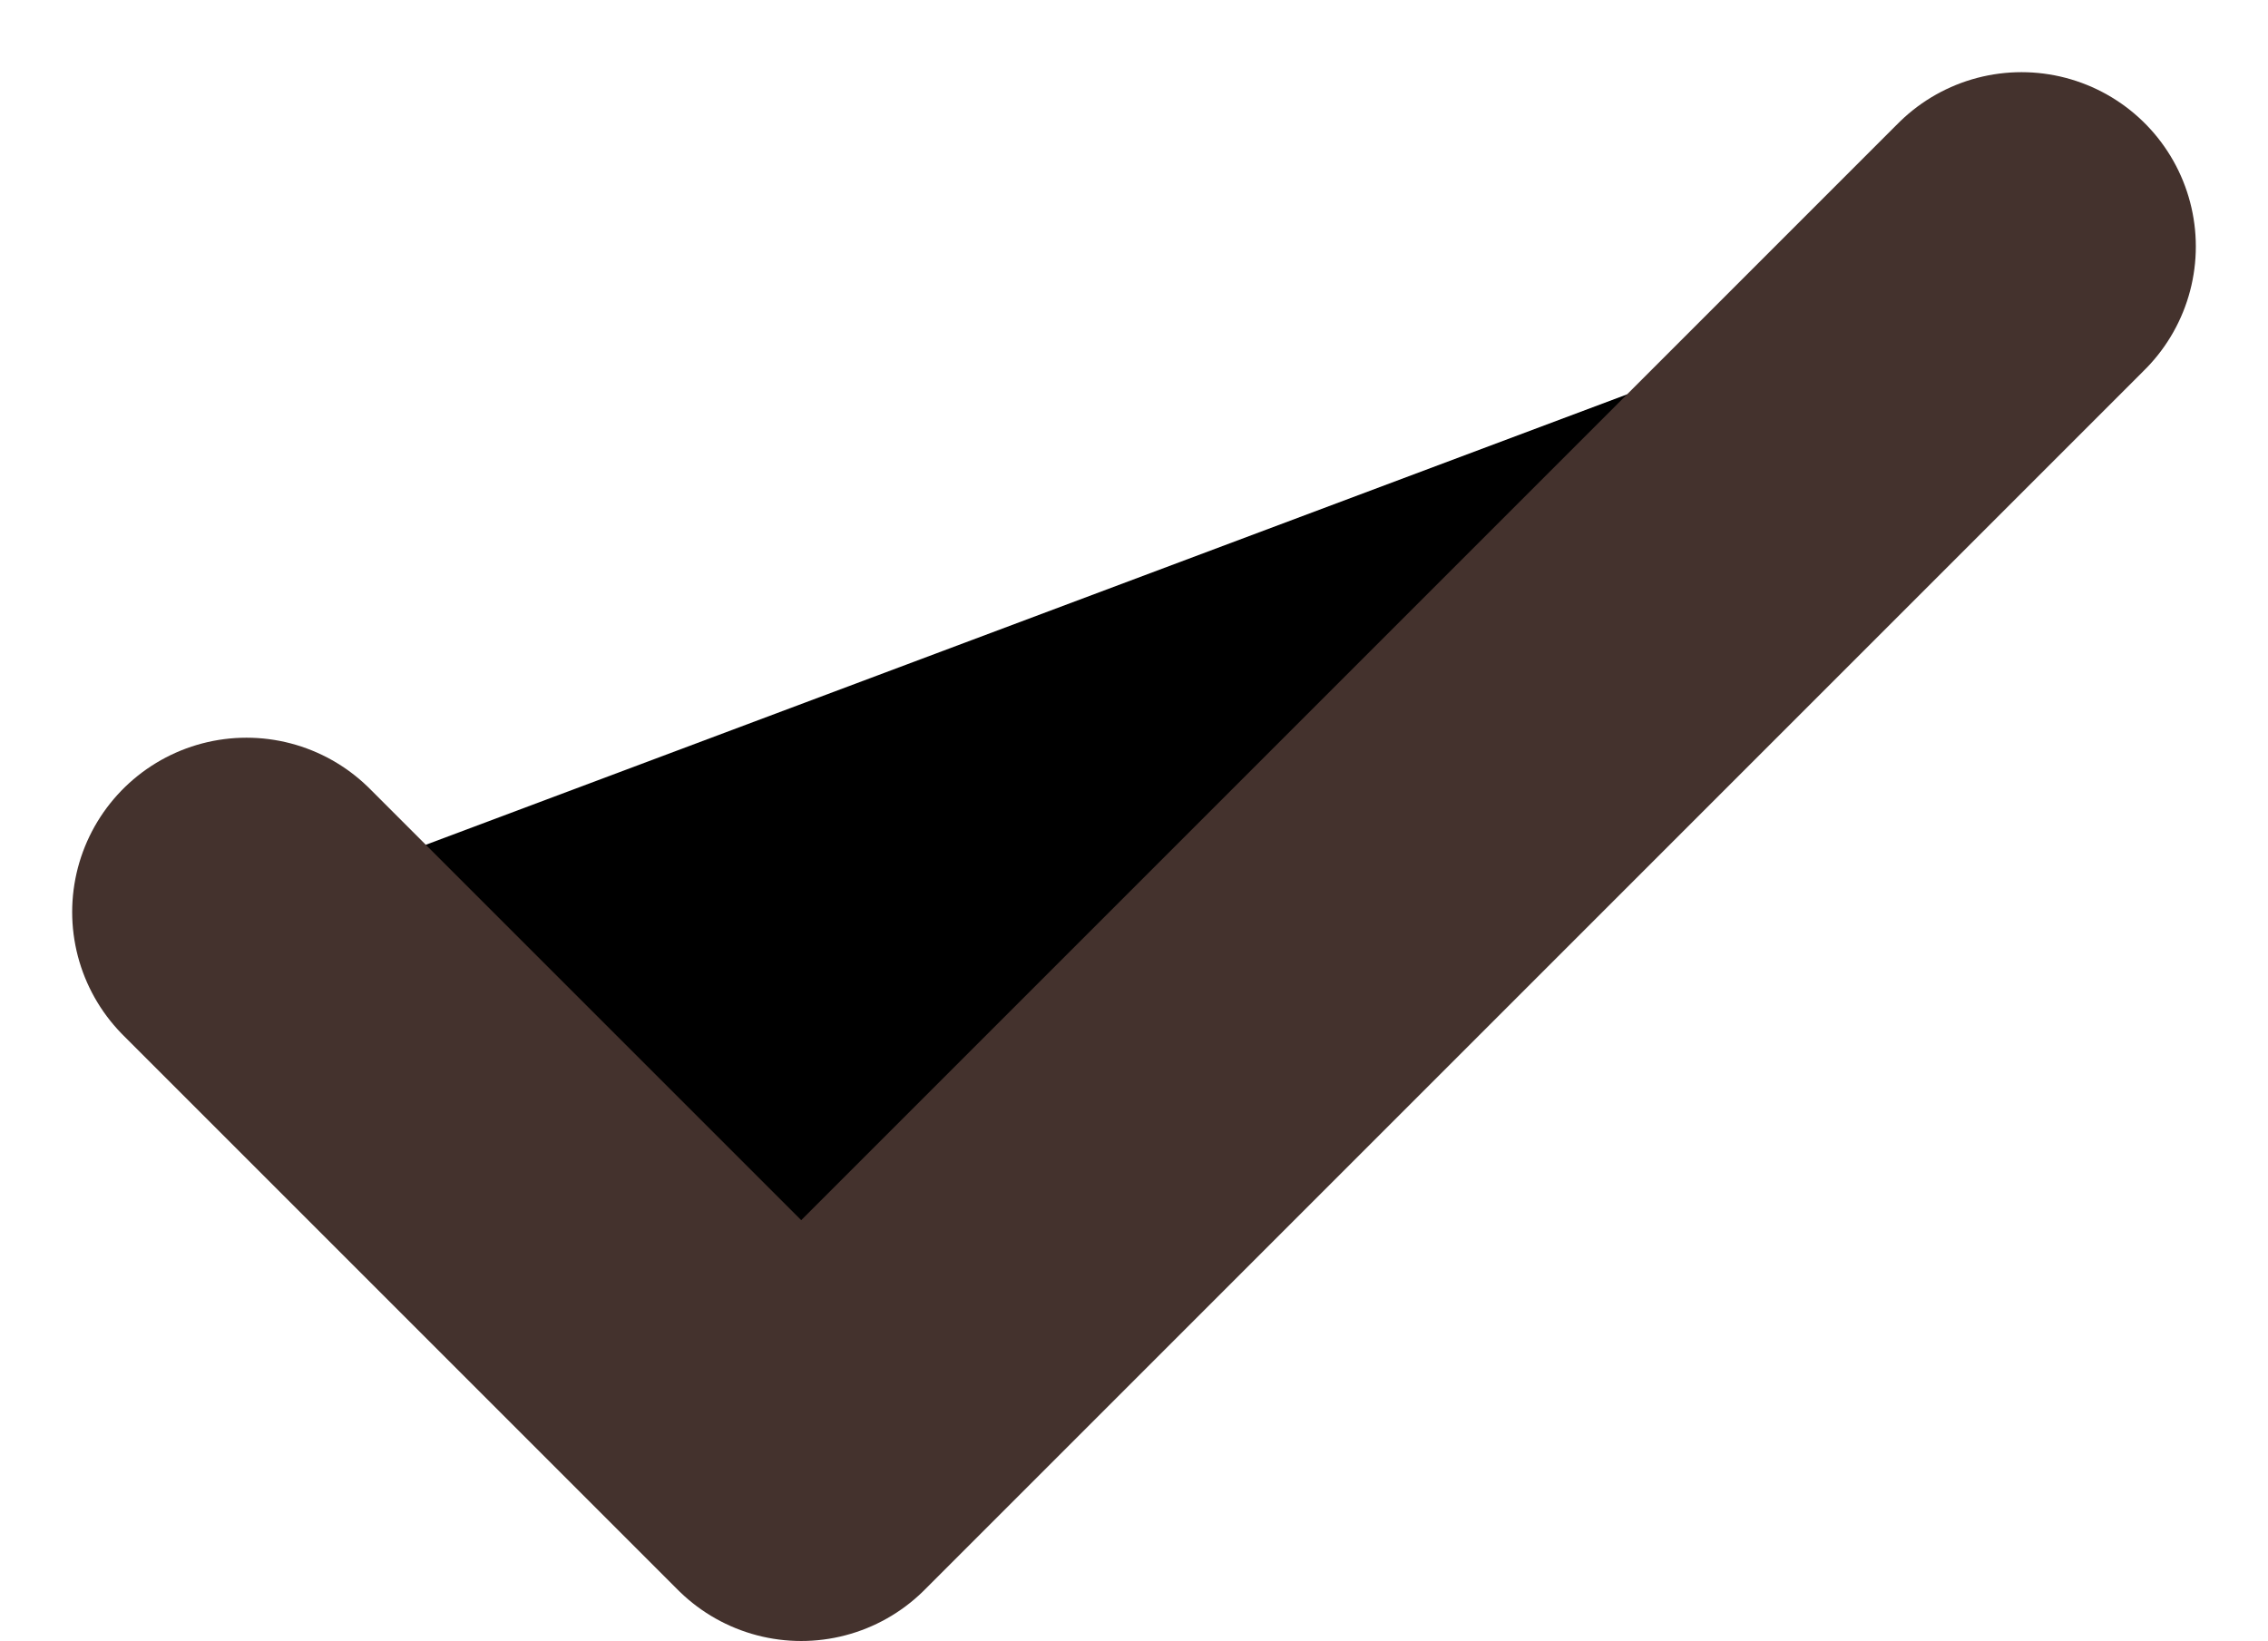
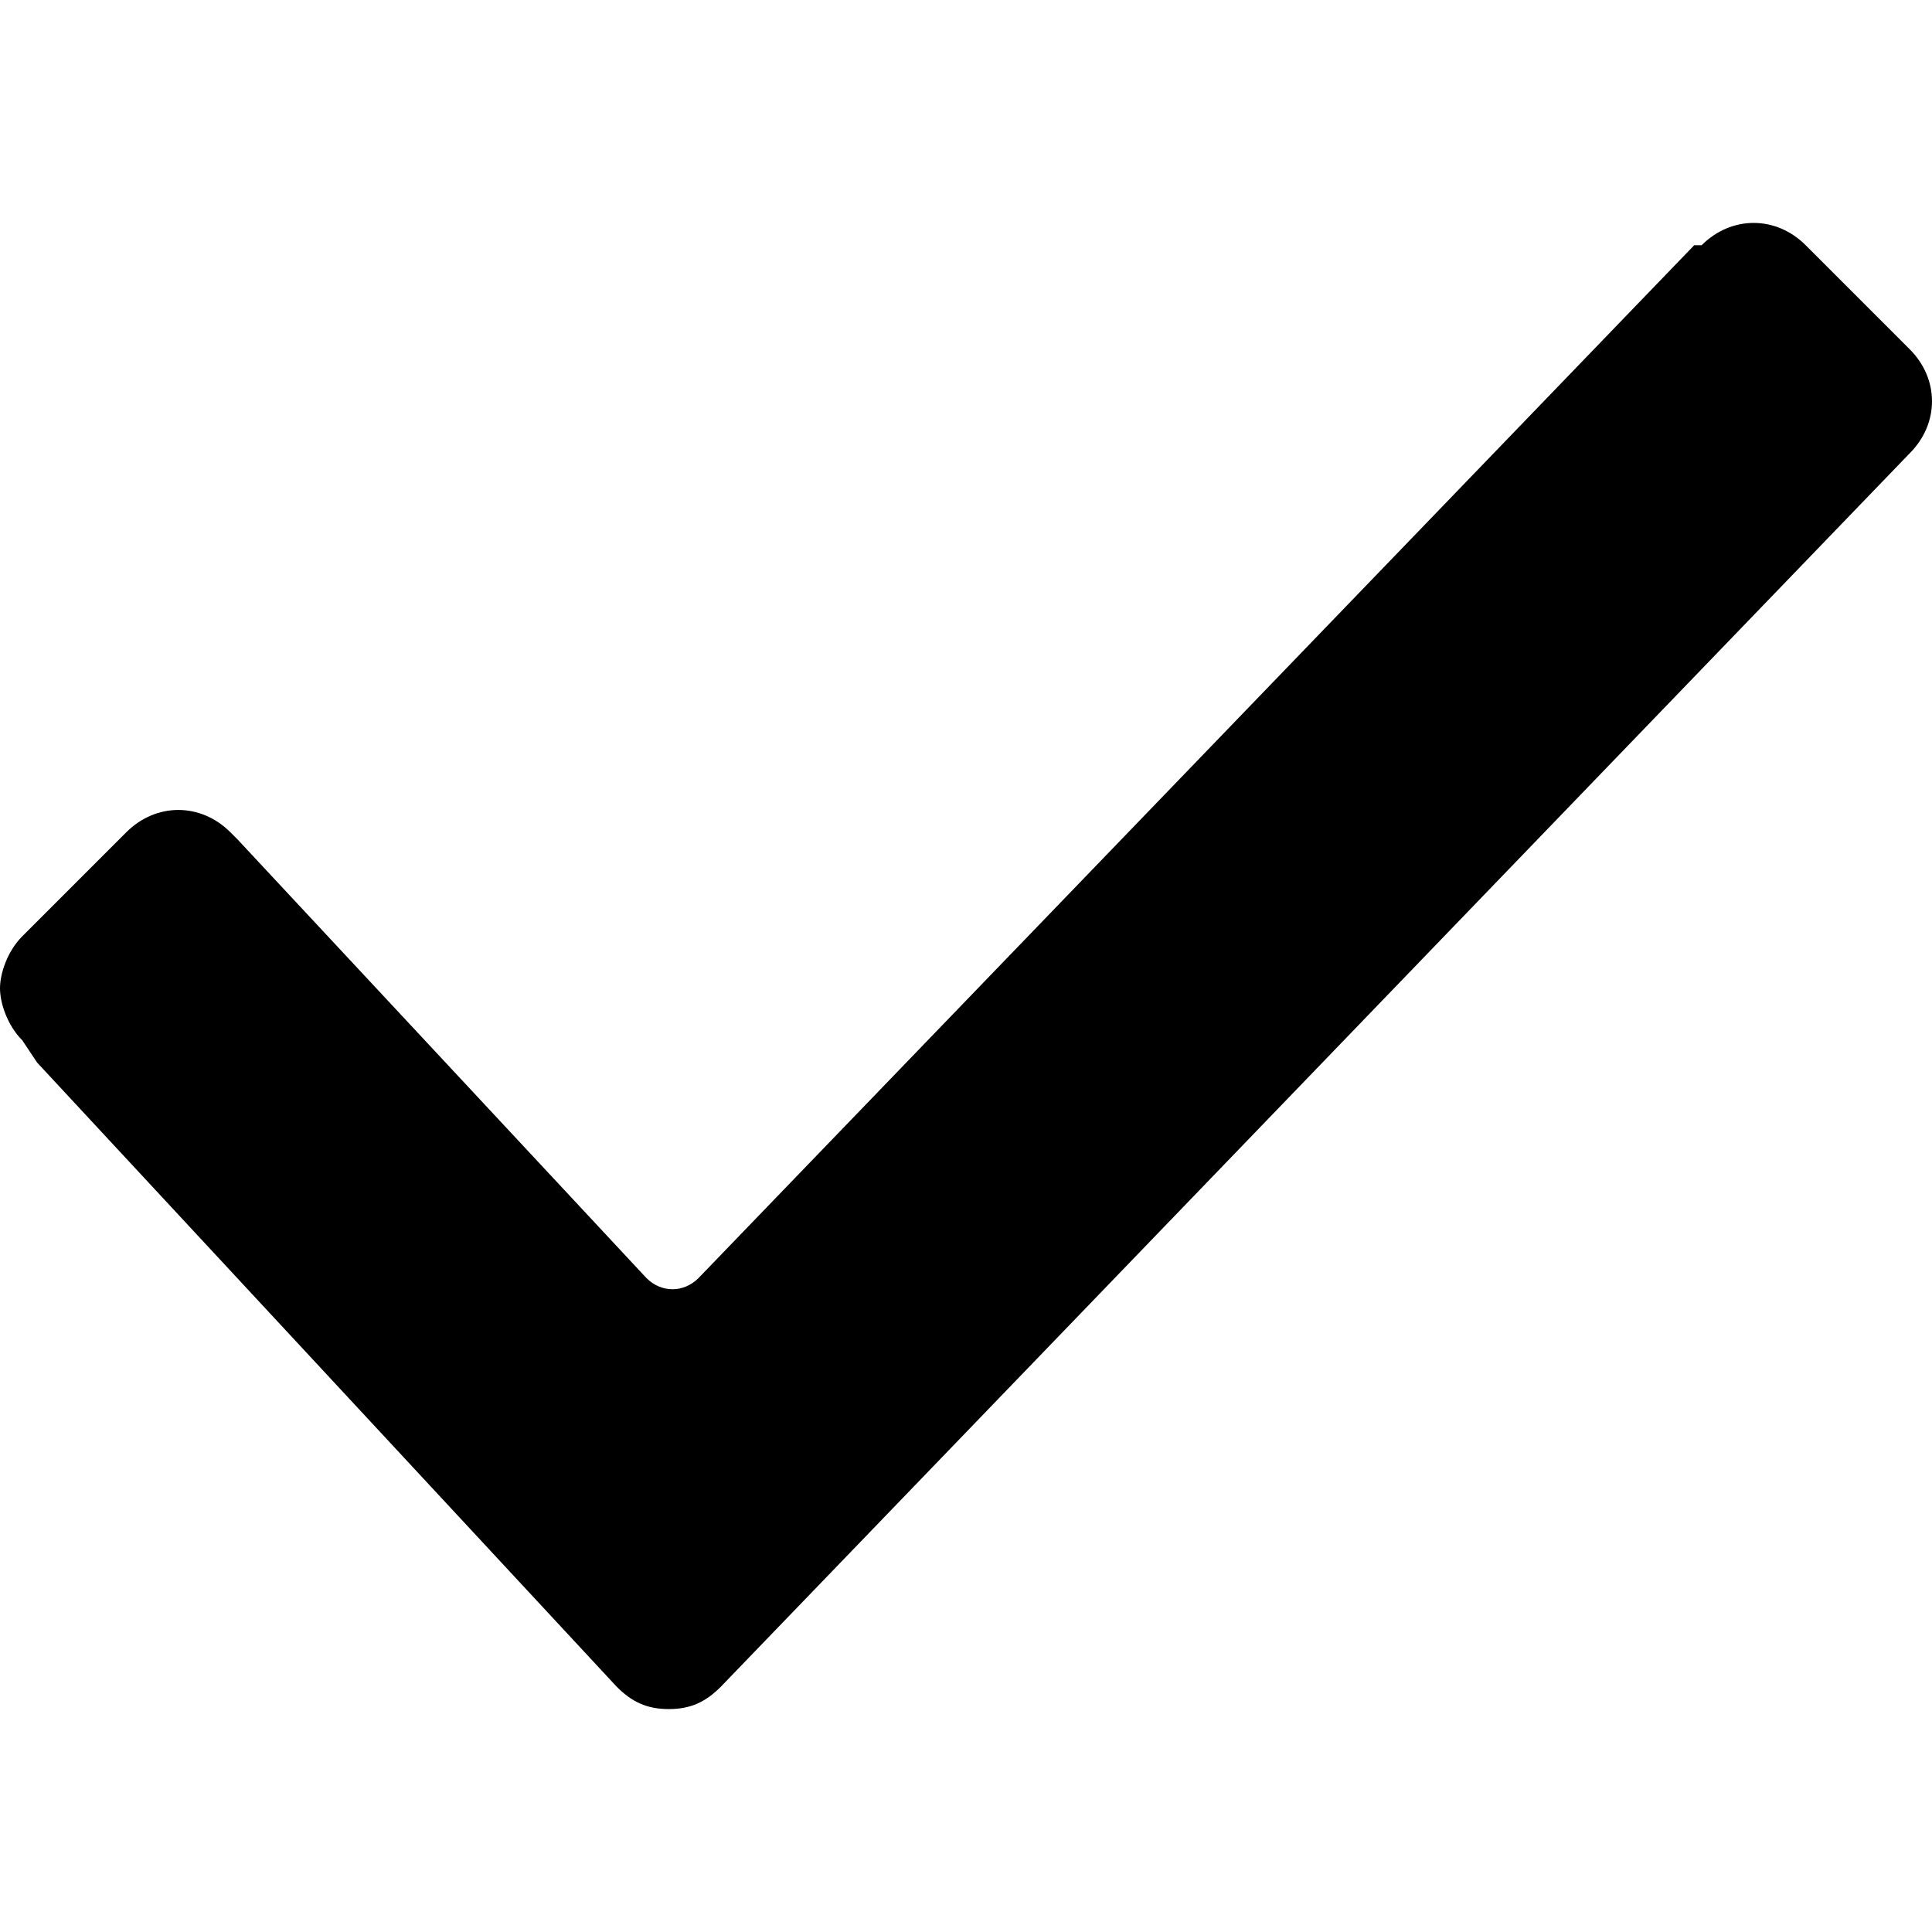
- <svg xmlns="http://www.w3.org/2000/svg" width="13.01" height="9.414" viewBox="0 0 13.01 9.414">
-   <path id="check" d="M14.182,6l-7,7L4,9.818" transform="translate(-2.586 -4.586)" stroke="#44322d" stroke-linecap="round" stroke-linejoin="round" stroke-width="2" />
+ <svg xmlns="http://www.w3.org/2000/svg" version="1.1" viewBox="0 0 26 26" enable-background="new 0 0 26 26">
+   <path d="m.3,14c-0.2-0.2-0.3-0.5-0.3-0.7s0.1-0.5 0.3-0.7l1.4-1.4c0.4-0.4 1-0.4 1.4,0l.1,.1 5.5,5.9c0.2,0.2 0.5,0.2 0.7,0l13.4-13.9h0.1v-8.88178e-16c0.4-0.4 1-0.4 1.4,0l1.4,1.4c0.4,0.4 0.4,1 0,1.4l0,0-16,16.6c-0.2,0.2-0.4,0.3-0.7,0.3-0.3,0-0.5-0.1-0.7-0.3l-7.8-8.4-.2-.3z" />
</svg>
